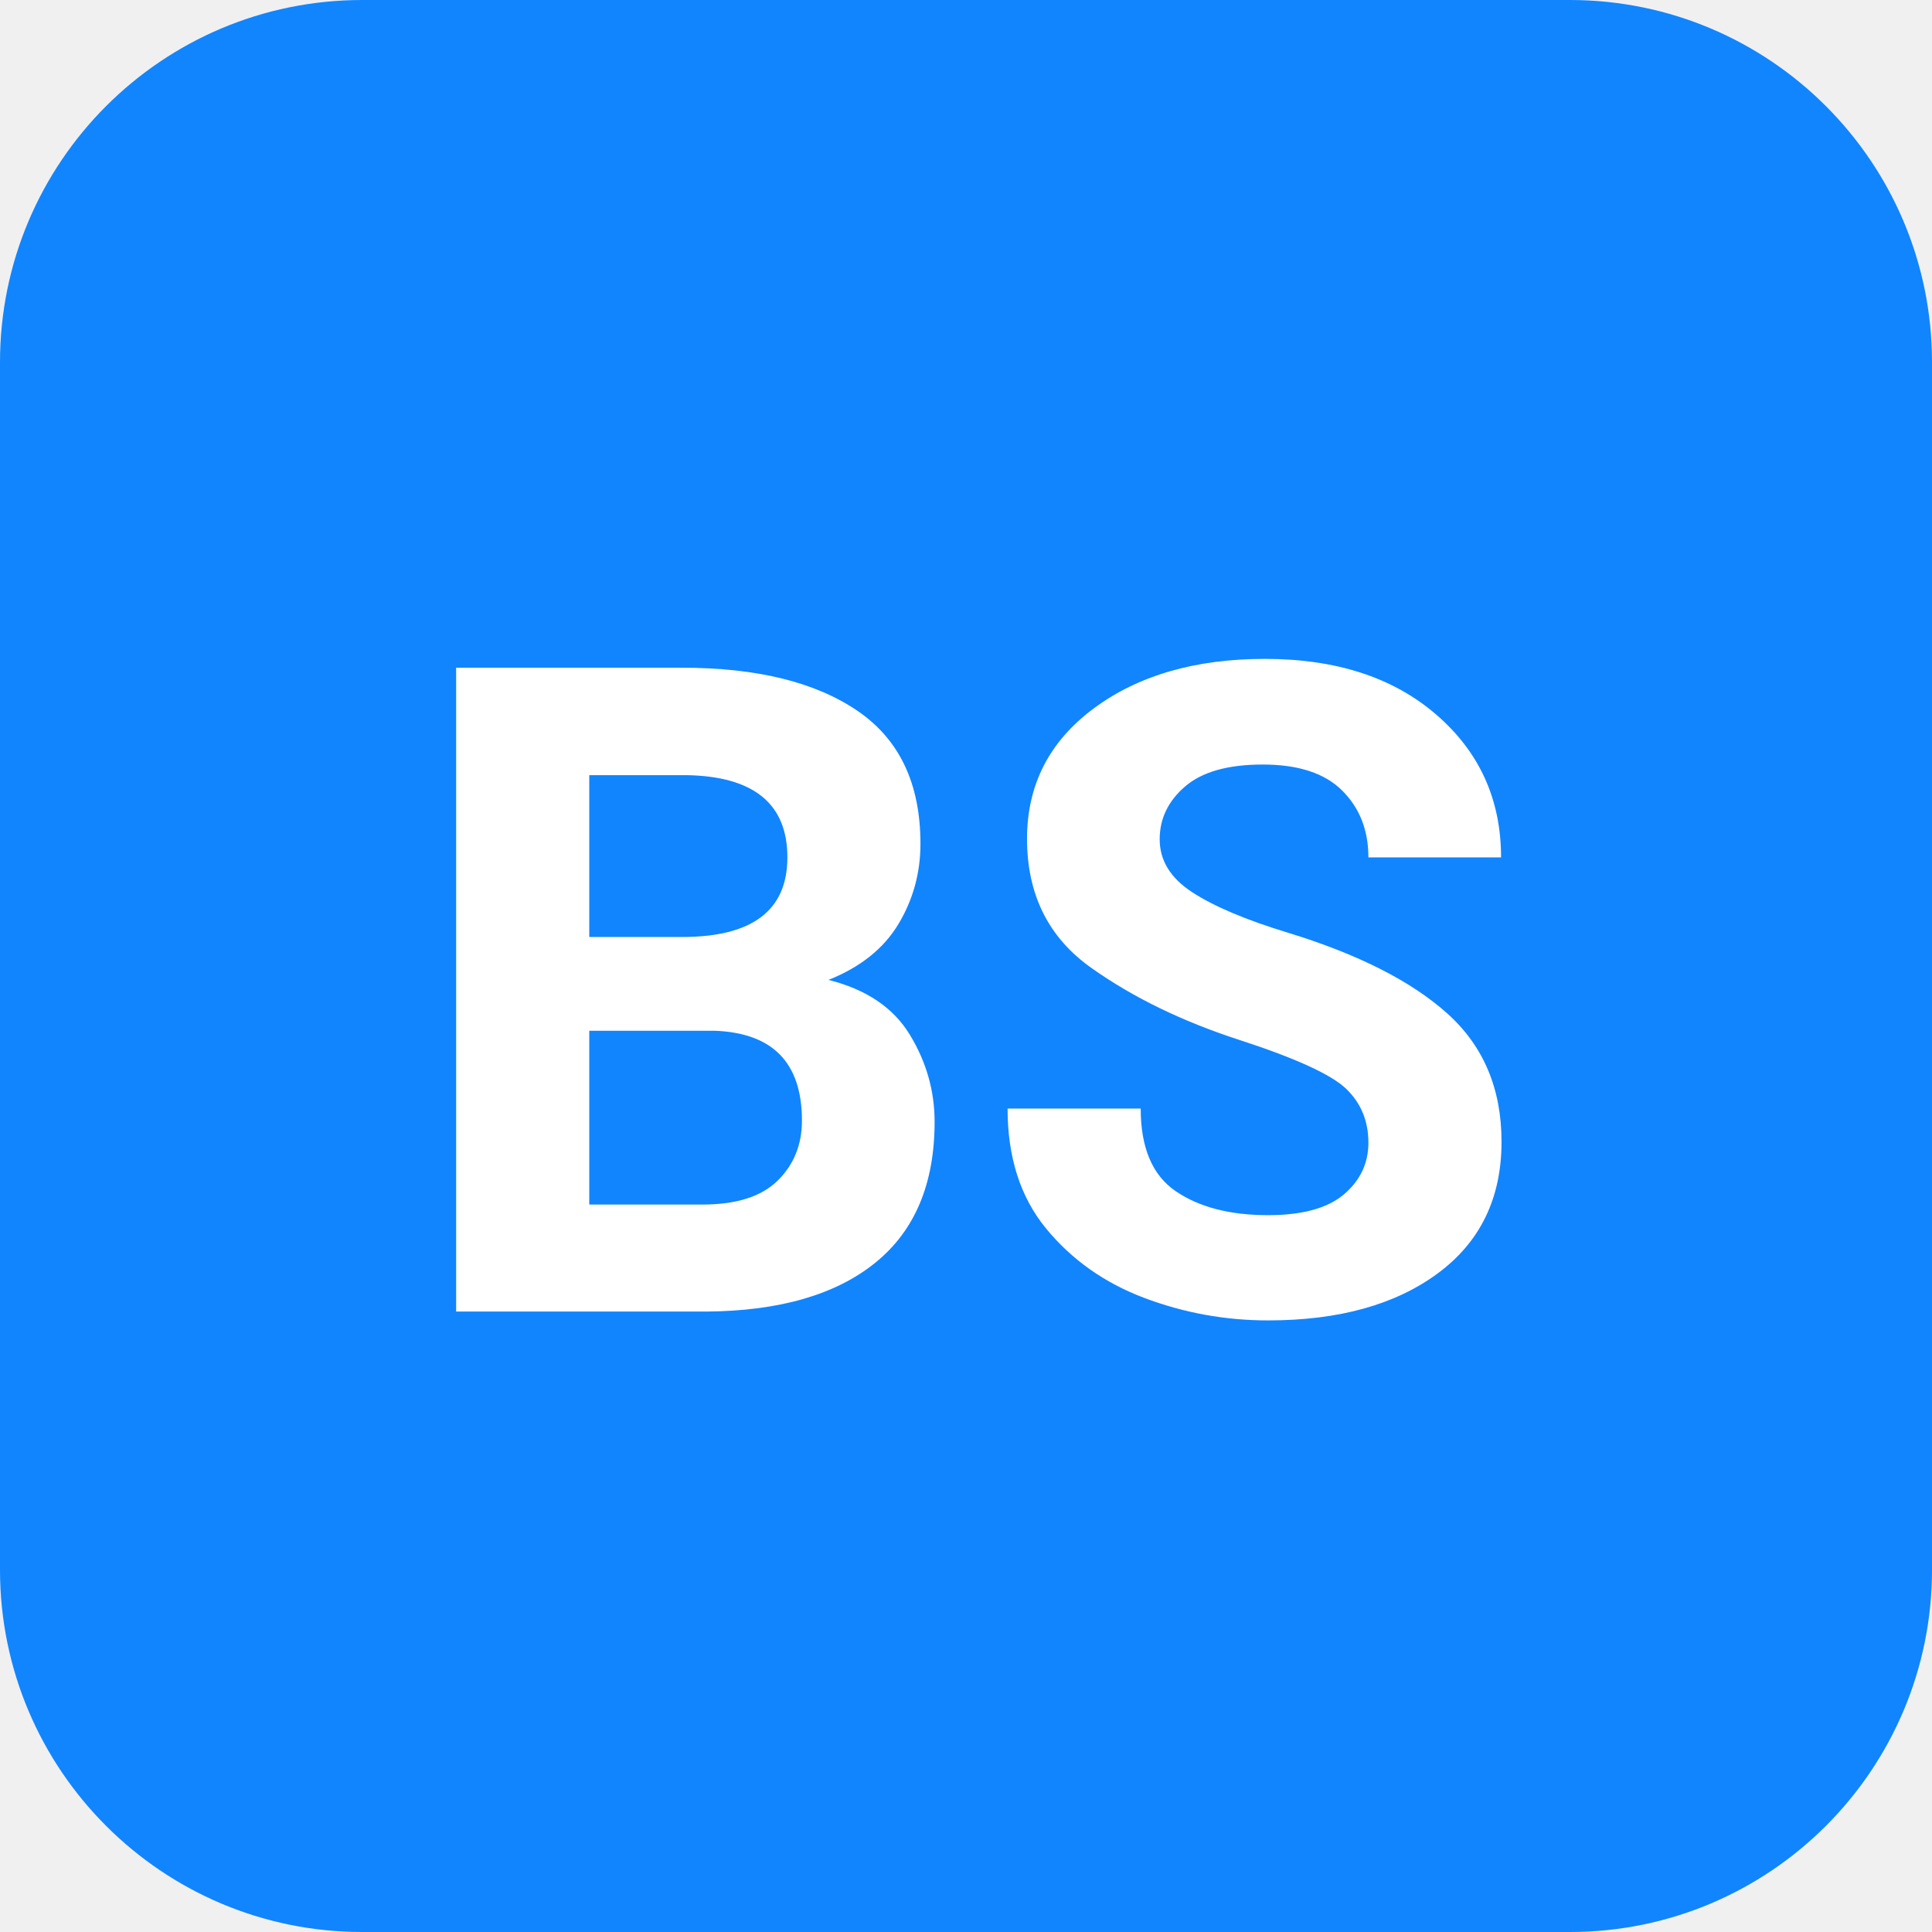
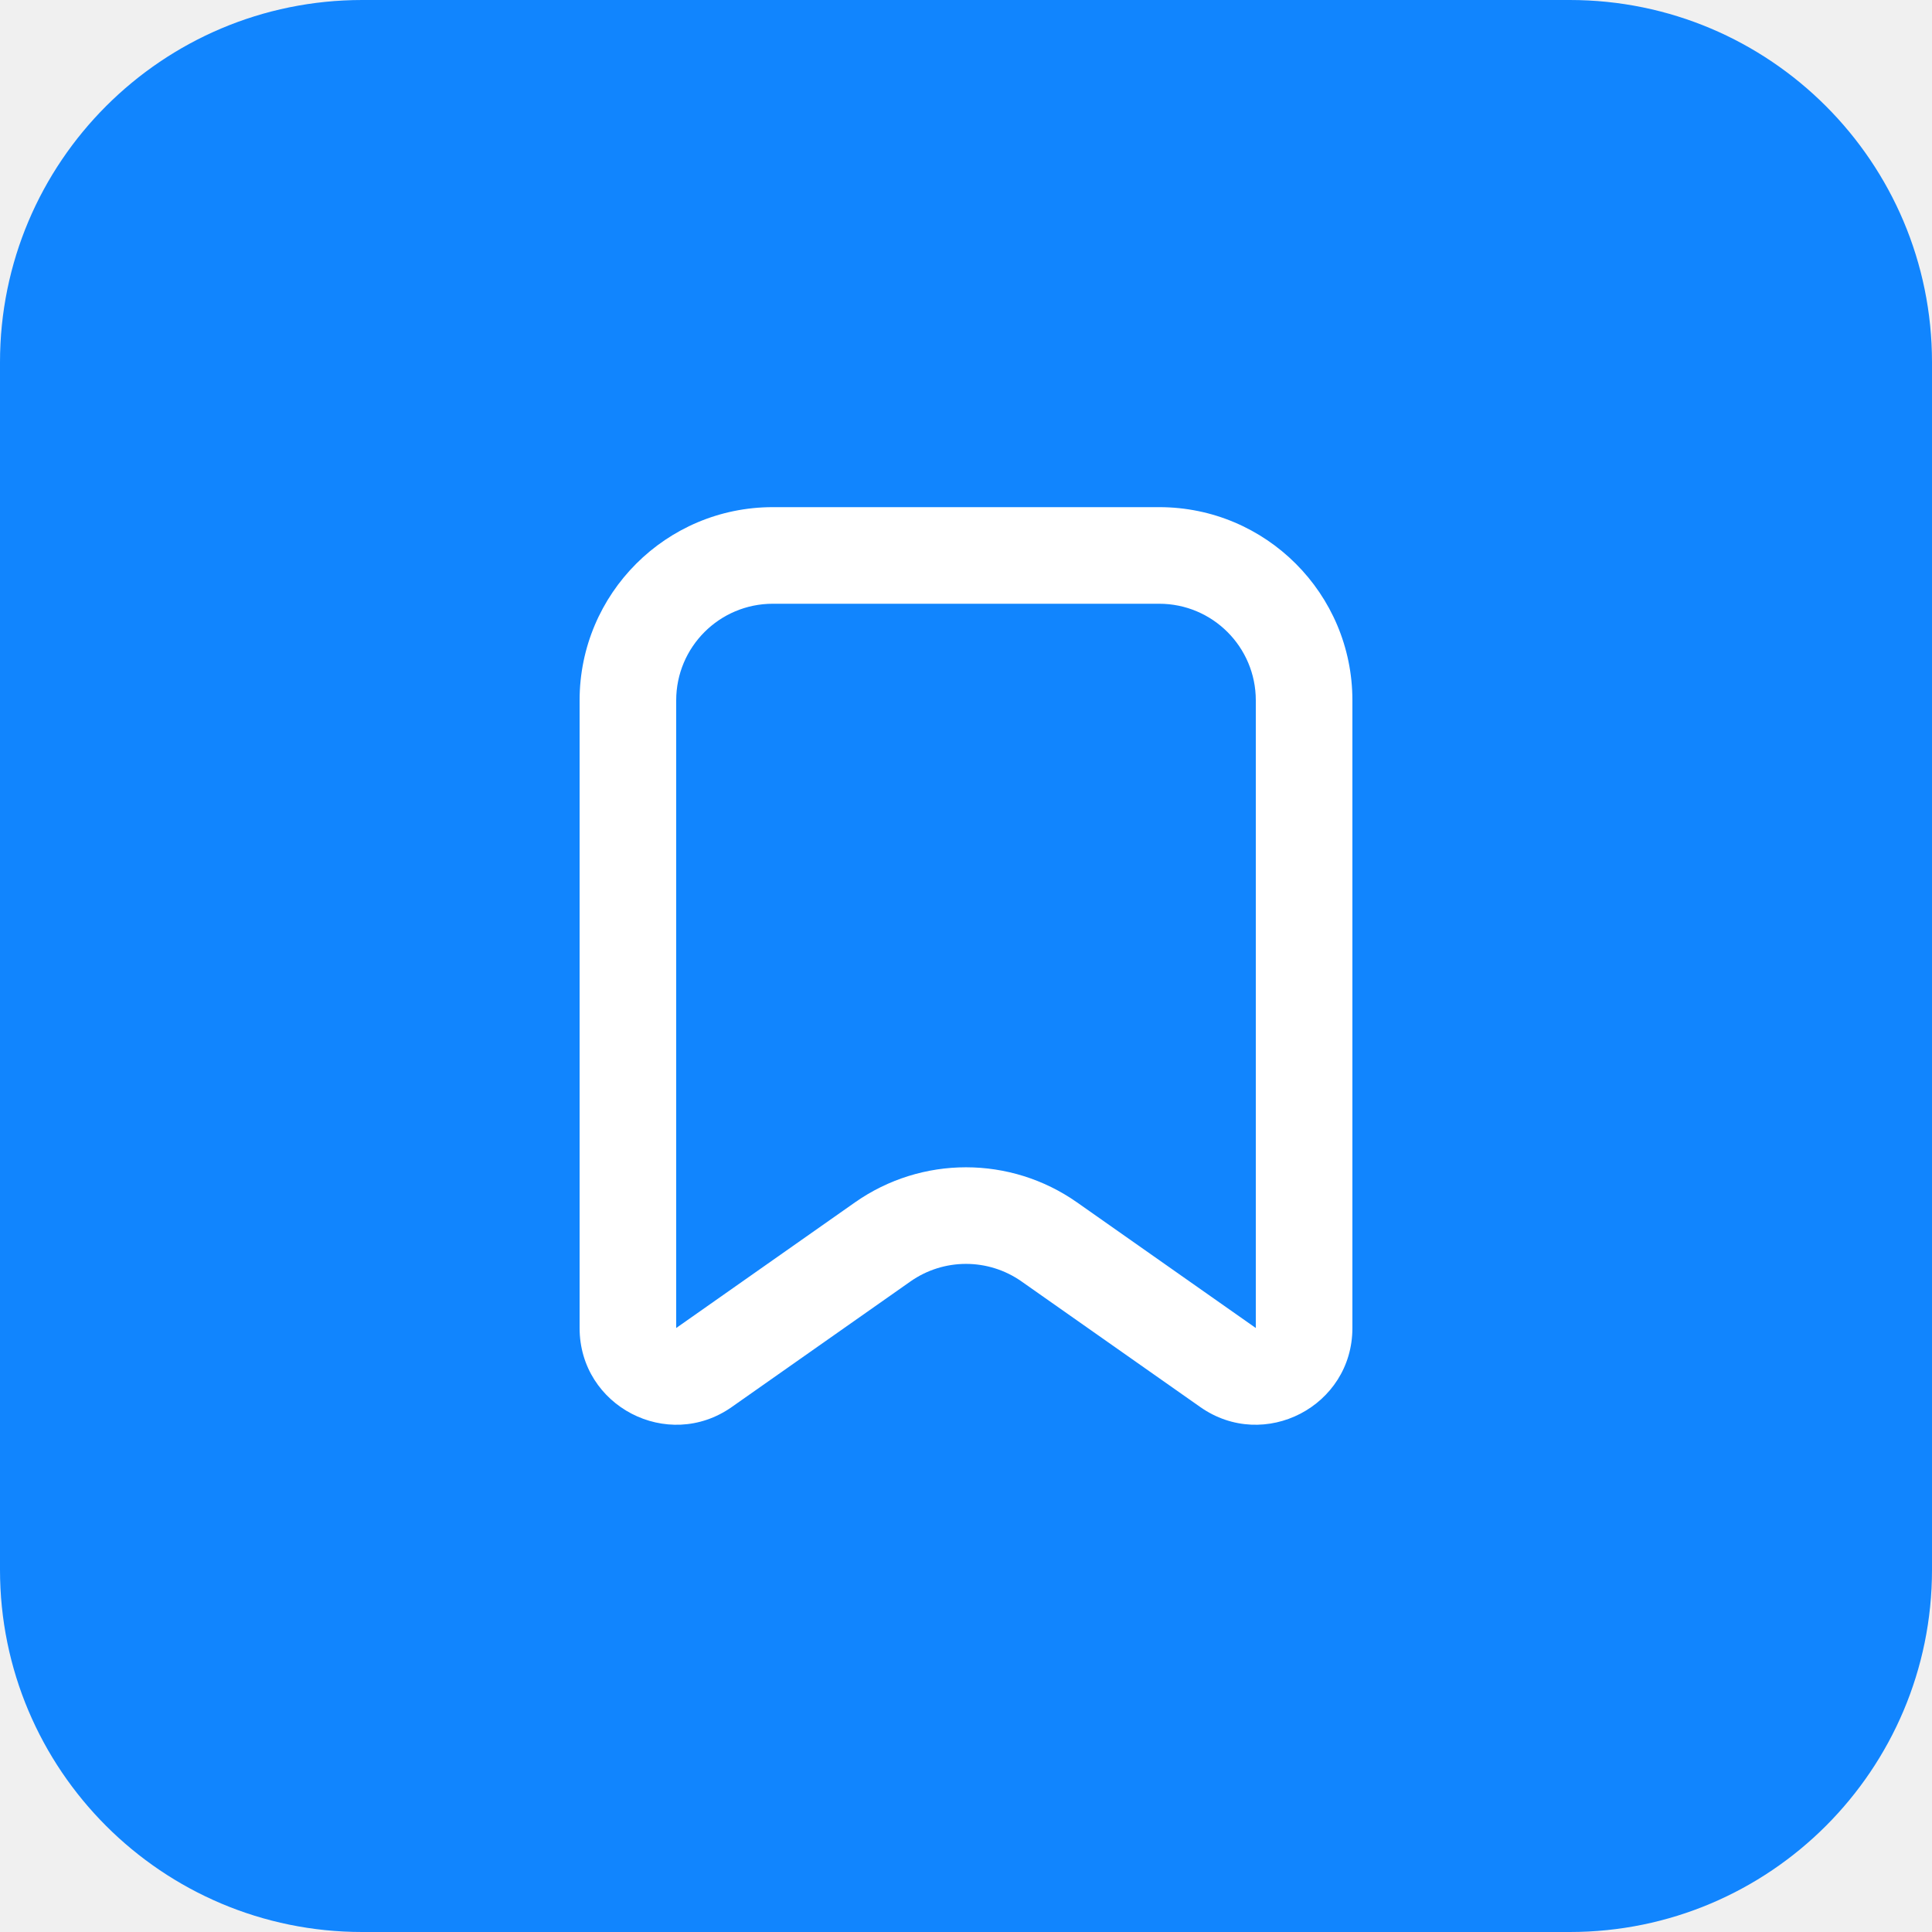
<svg xmlns="http://www.w3.org/2000/svg" viewBox="0 0 512 512" role="img" aria-label="Bluesky Saves Exporter">
  <rect width="512" height="512" rx="96" fill="#1185fe" />
-   <text x="50%" y="55%" text-anchor="middle" dominant-baseline="middle" font-family="-apple-system, BlinkMacSystemFont, 'Segoe UI', Roboto, sans-serif" font-size="240" font-weight="700" fill="#ffffff">BS</text>
+   <g transform="translate(102.4 102.4) scale(12.8)">
+     <path fill="#ffffff" fill-rule="evenodd" clip-rule="evenodd" d="M9.7 16.895a4 4 0 0 1 4.6 0l3.7 2.6V6.5a2 2 0 0 0-2-2H8a2 2 0 0 0-2 2v12.995l3.7-2.6Zm10.3 2.6c0 1.62-1.825 2.567-3.15 1.636l-3.7-2.6a2.001 2.001 0 0 0-2.3 0l-3.7 2.6C5.825 22.062 4 21.115 4 19.495V6.5a4 4 0 0 1 4-4h8a4 4 0 0 1 4 4v12.995Z" />
+   </g>
</svg>
